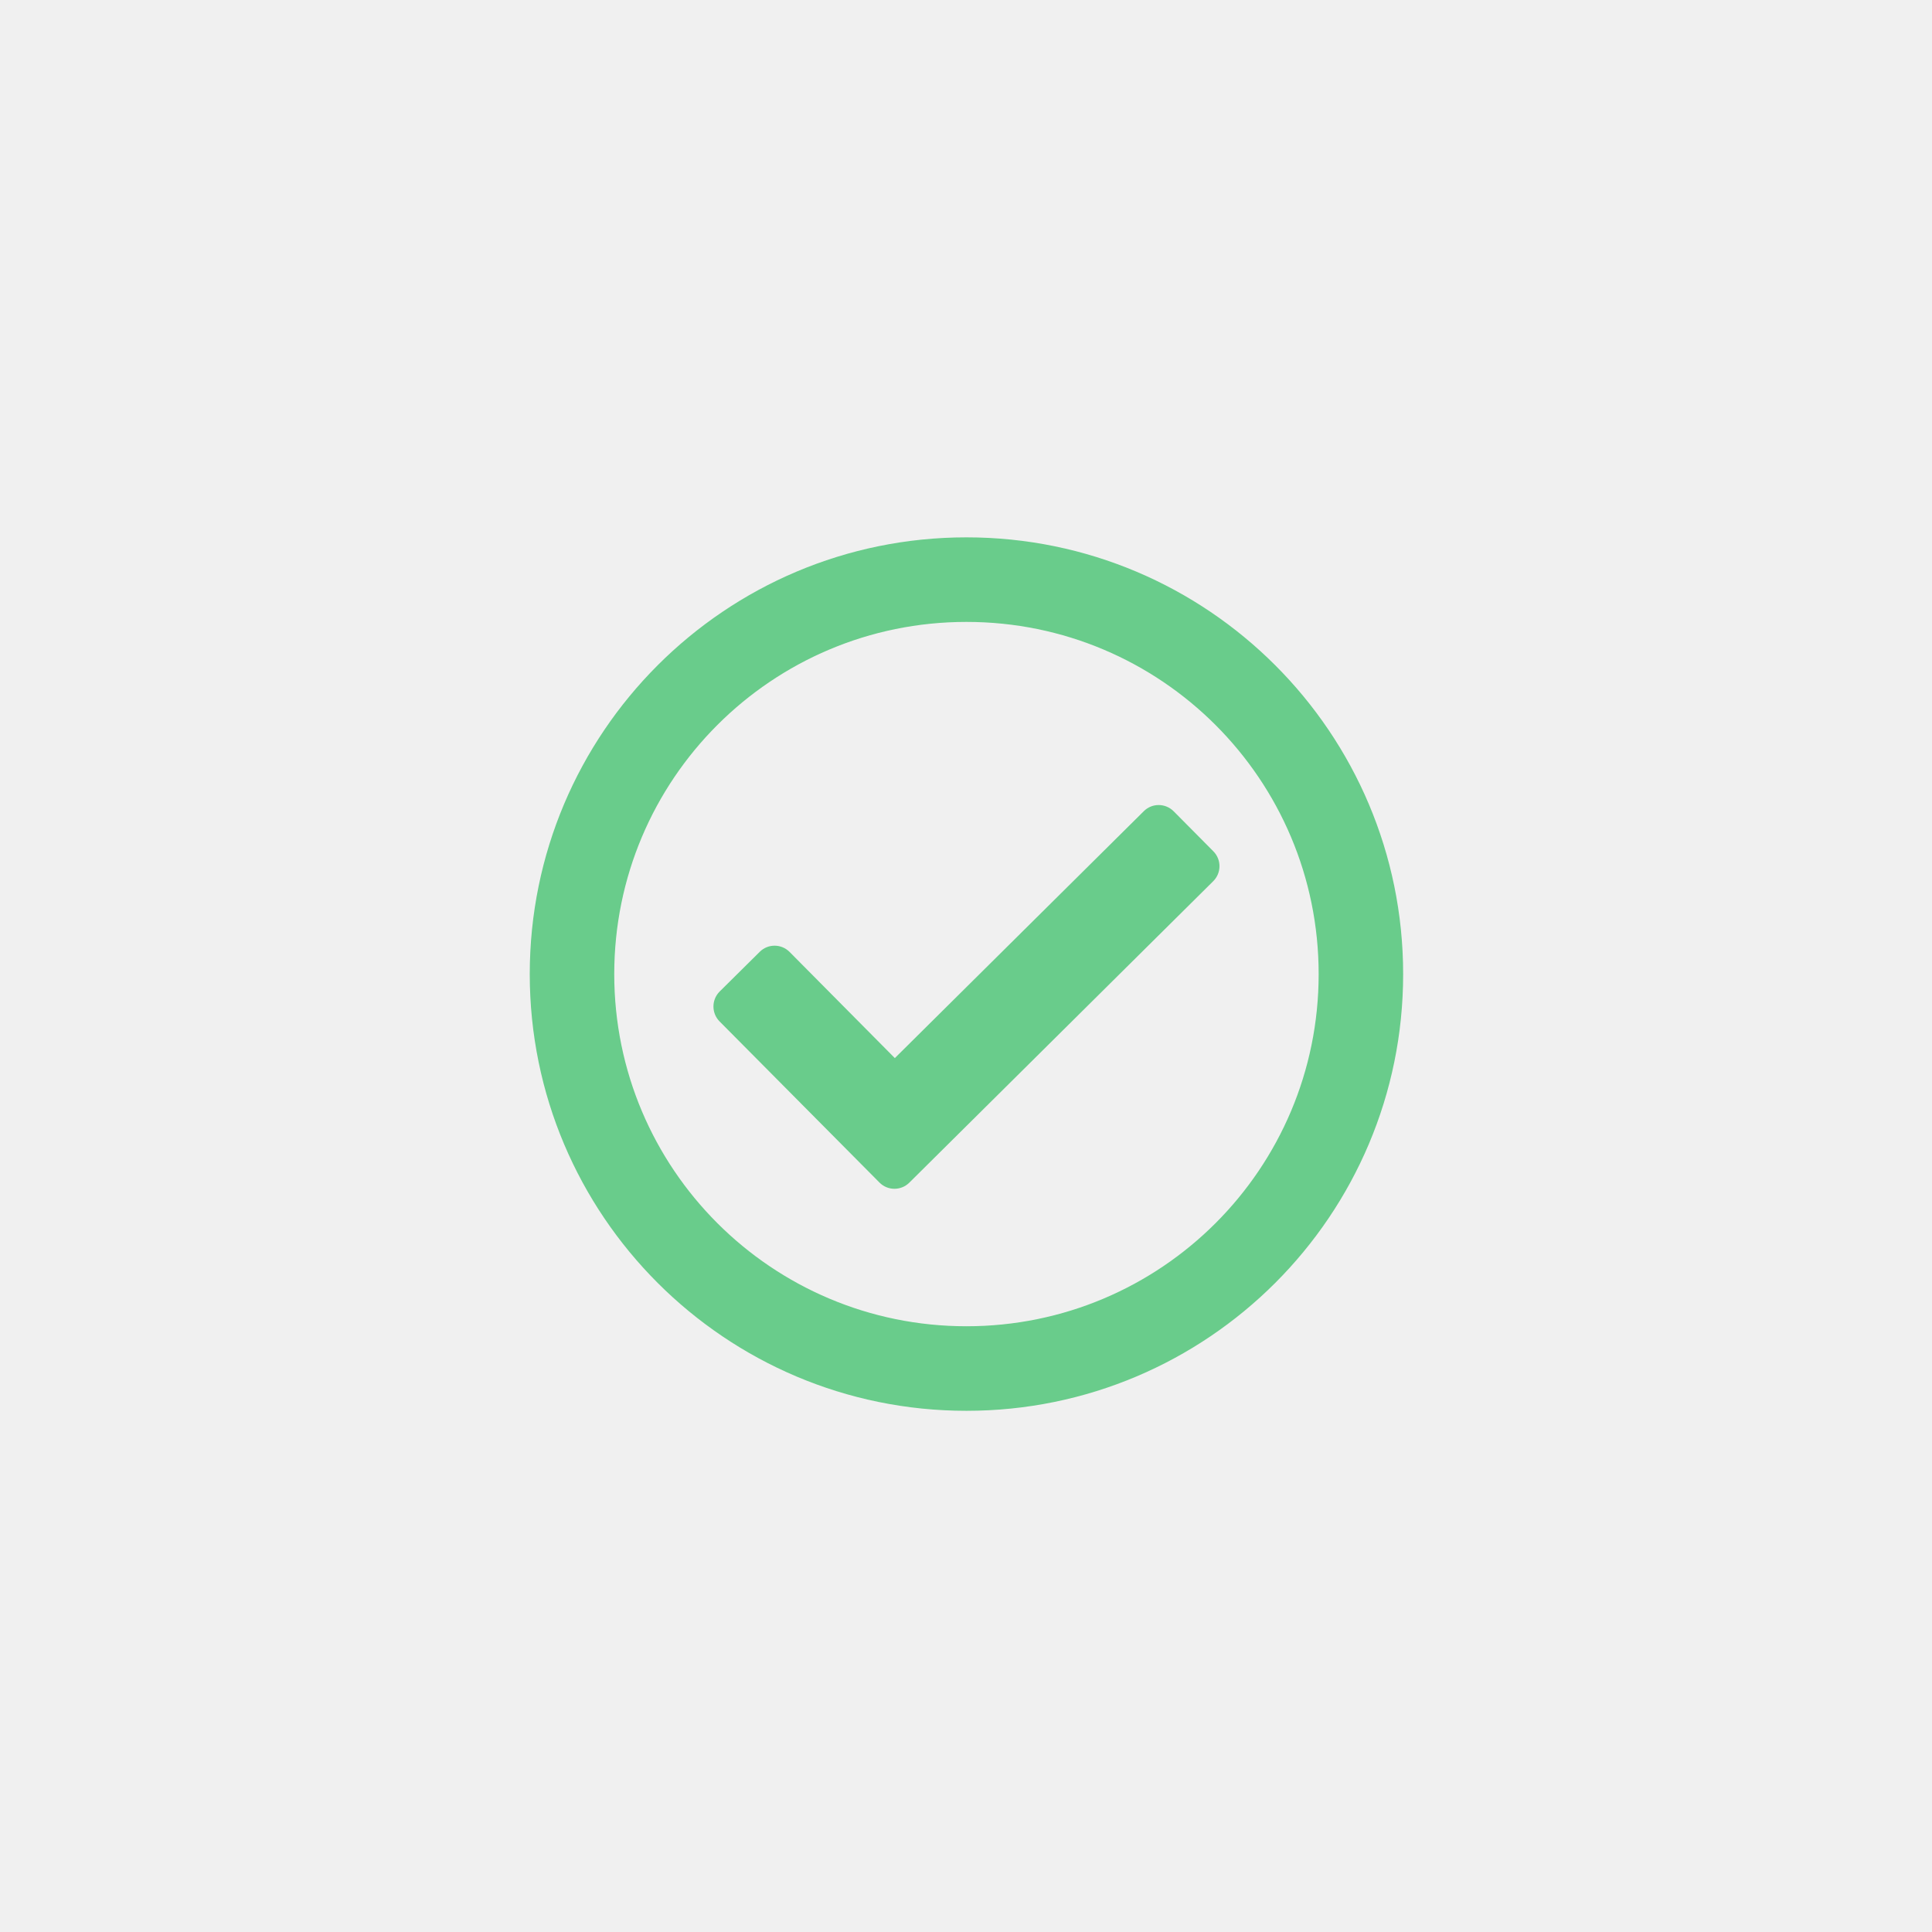
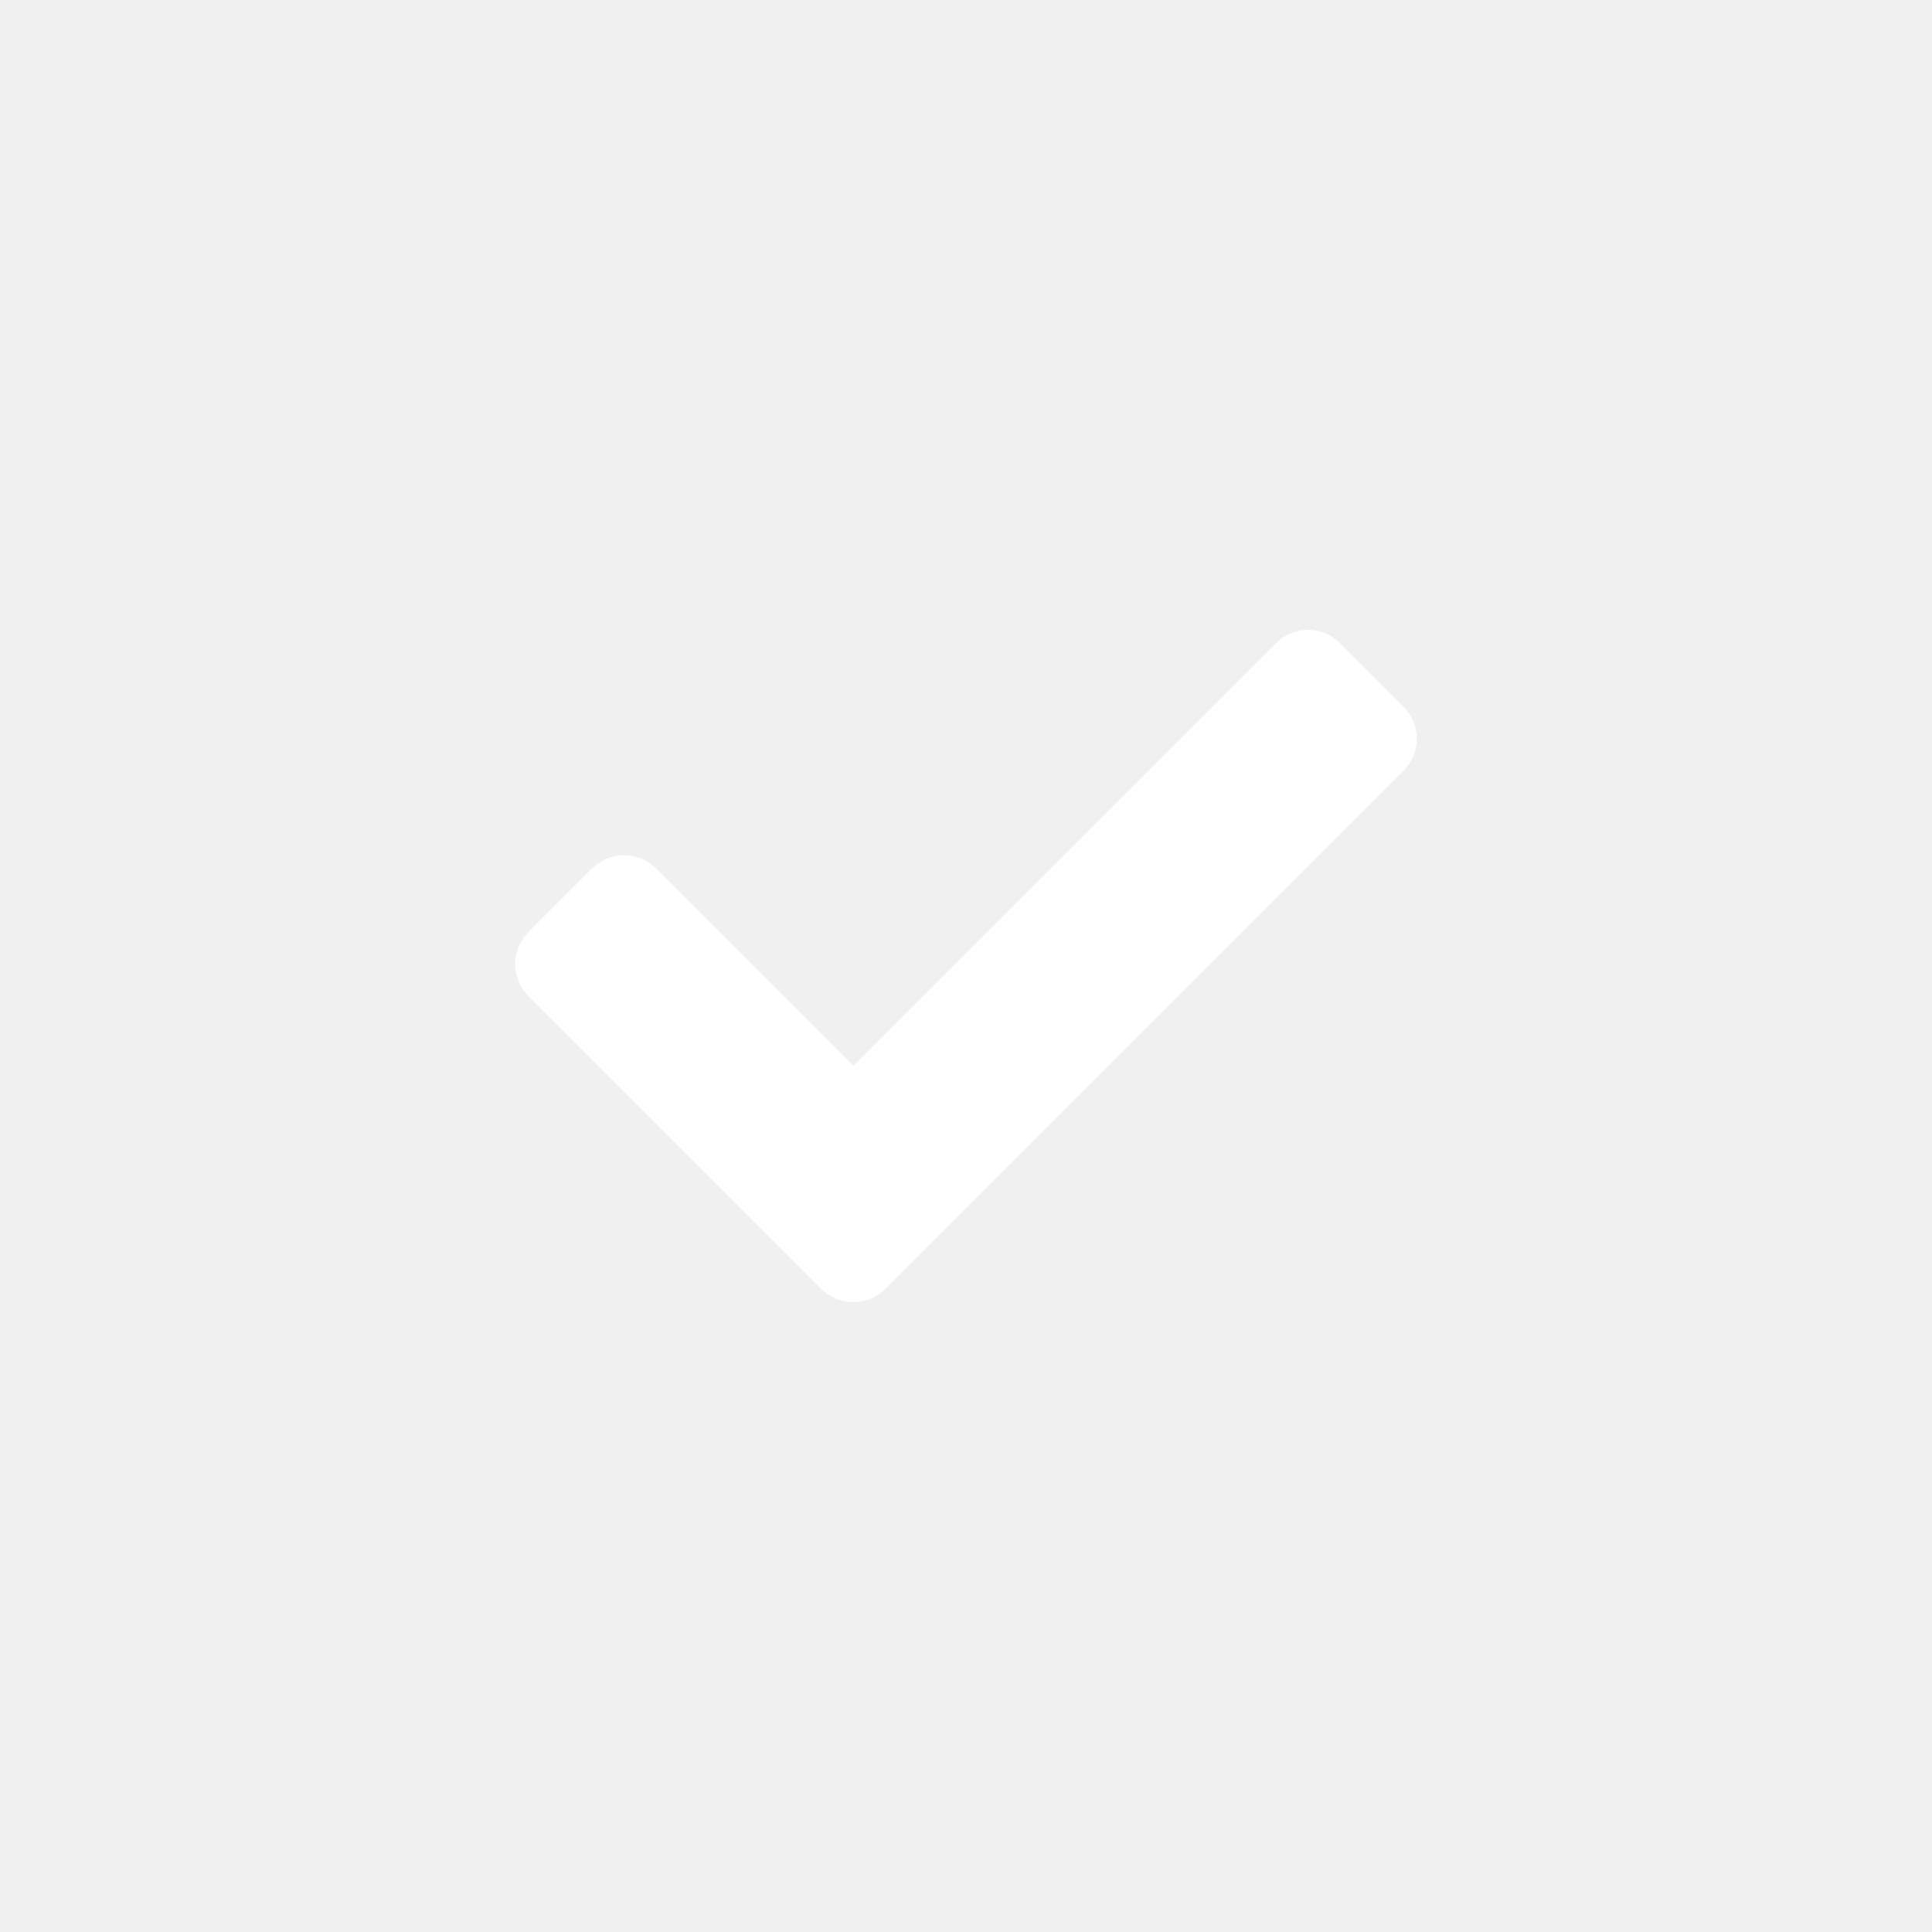
<svg xmlns="http://www.w3.org/2000/svg" width="30px" height="30px" viewBox="0 0 30 30" version="1.1">
  <g id="Asset-Artboard-Page" stroke="none" stroke-width="1" fill="none" fill-rule="evenodd">
-     <g id="Icon-/-Fontawesome-Regular" fill="#69CC8B">
-       <path d="M15.007,8.344 C18.752,8.344 21.788,11.38 21.788,15.126 C21.788,18.871 18.752,21.907 15.007,21.907 C11.262,21.907 8.226,18.871 8.226,15.126 C8.226,11.38 11.262,8.344 15.007,8.344 Z M15.007,9.657 C11.984,9.657 9.538,12.103 9.538,15.126 C9.538,18.148 11.985,20.594 15.007,20.594 C18.03,20.594 20.476,18.148 20.476,15.126 C20.476,12.103 18.029,9.657 15.007,9.657 Z M17.761,12.596 C17.889,12.468 18.097,12.469 18.225,12.598 L18.225,12.598 L18.841,13.219 C18.968,13.347 18.968,13.555 18.839,13.683 L18.839,13.683 L14.12,18.364 C13.991,18.492 13.783,18.491 13.656,18.362 L13.656,18.362 L11.173,15.86 C11.046,15.731 11.047,15.524 11.175,15.396 L11.175,15.396 L11.797,14.78 C11.925,14.652 12.133,14.653 12.261,14.782 L12.261,14.782 L13.895,16.43 Z" id="Combined-Shape" />
+     <g id="Icon-/-Fontawesome-Solid" fill="#FFFFFF">
+       <path d="M19.815,9.985 C20.088,9.712 20.532,9.712 20.805,9.985 L20.805,9.985 L21.795,10.975 C22.068,11.248 22.068,11.692 21.795,11.965 L21.795,11.965 L13.745,20.015 C13.472,20.288 13.028,20.288 12.755,20.015 L12.755,20.015 L8.205,15.465 C7.932,15.192 7.932,14.748 8.205,14.475 L8.205,14.475 L9.195,13.485 C9.468,13.212 9.912,13.212 10.185,13.485 L10.185,13.485 L13.25,16.55 Z" id="Icon-Color" />
    </g>
  </g>
</svg>
